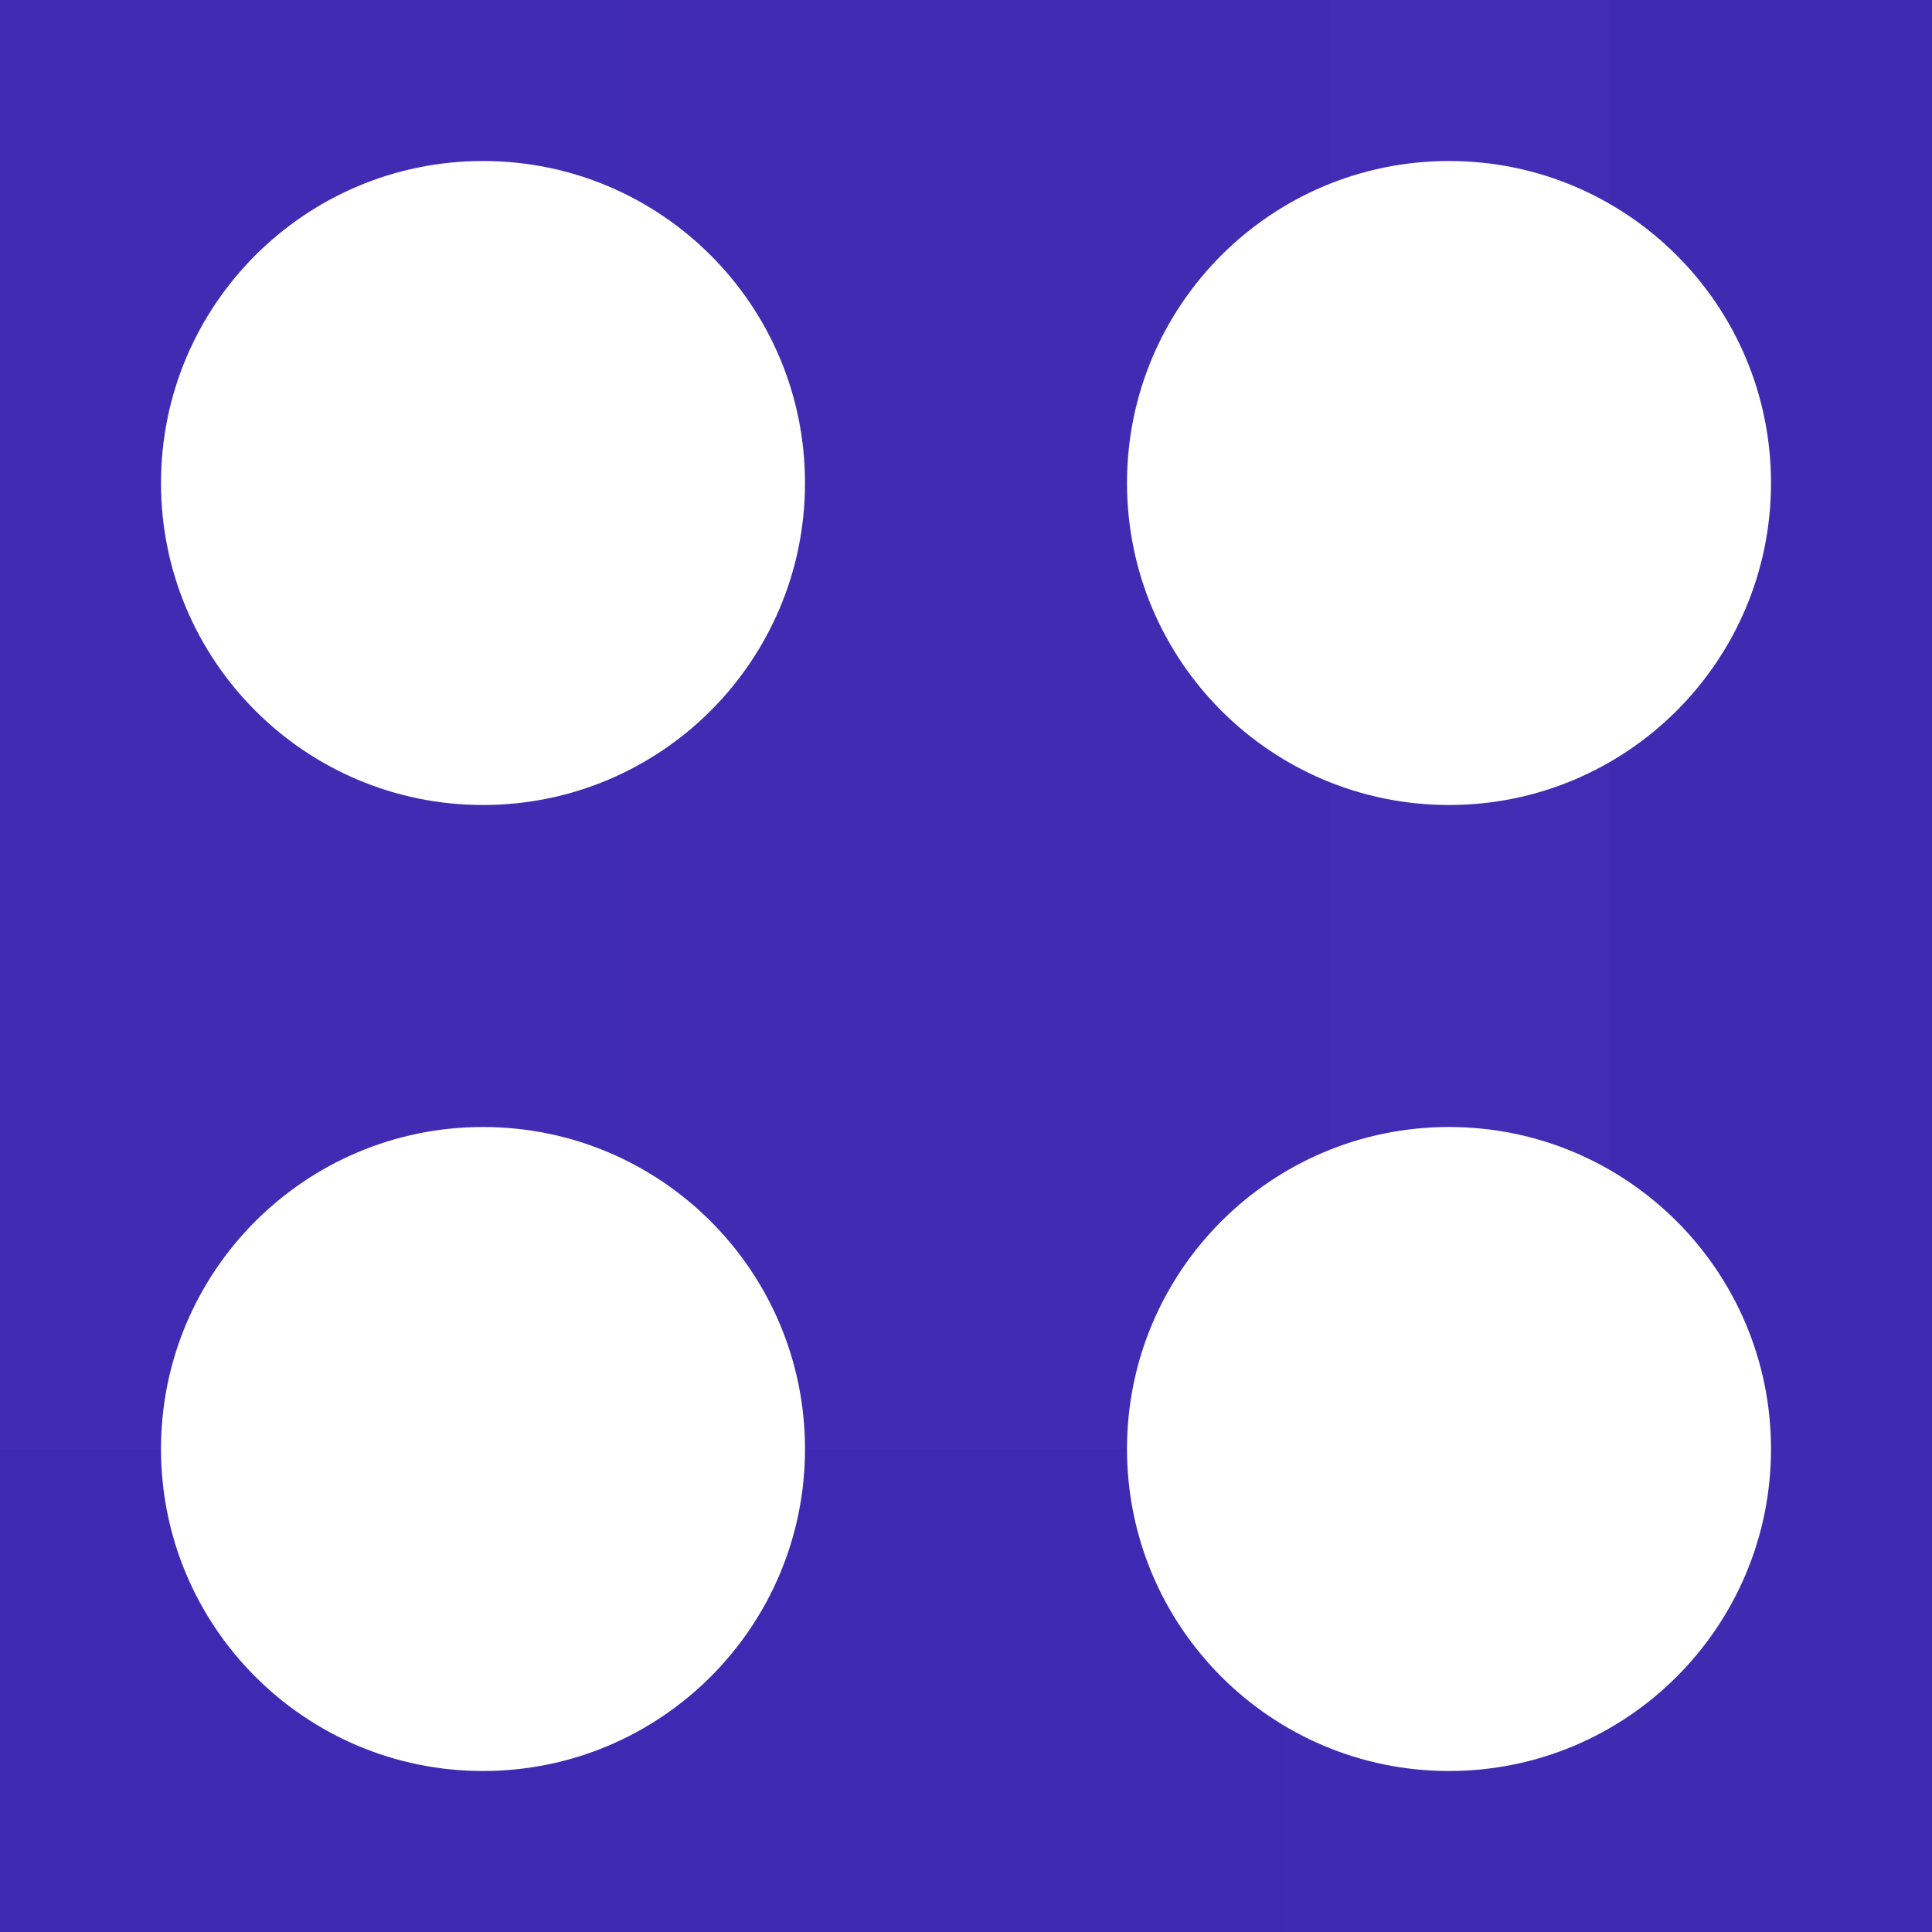
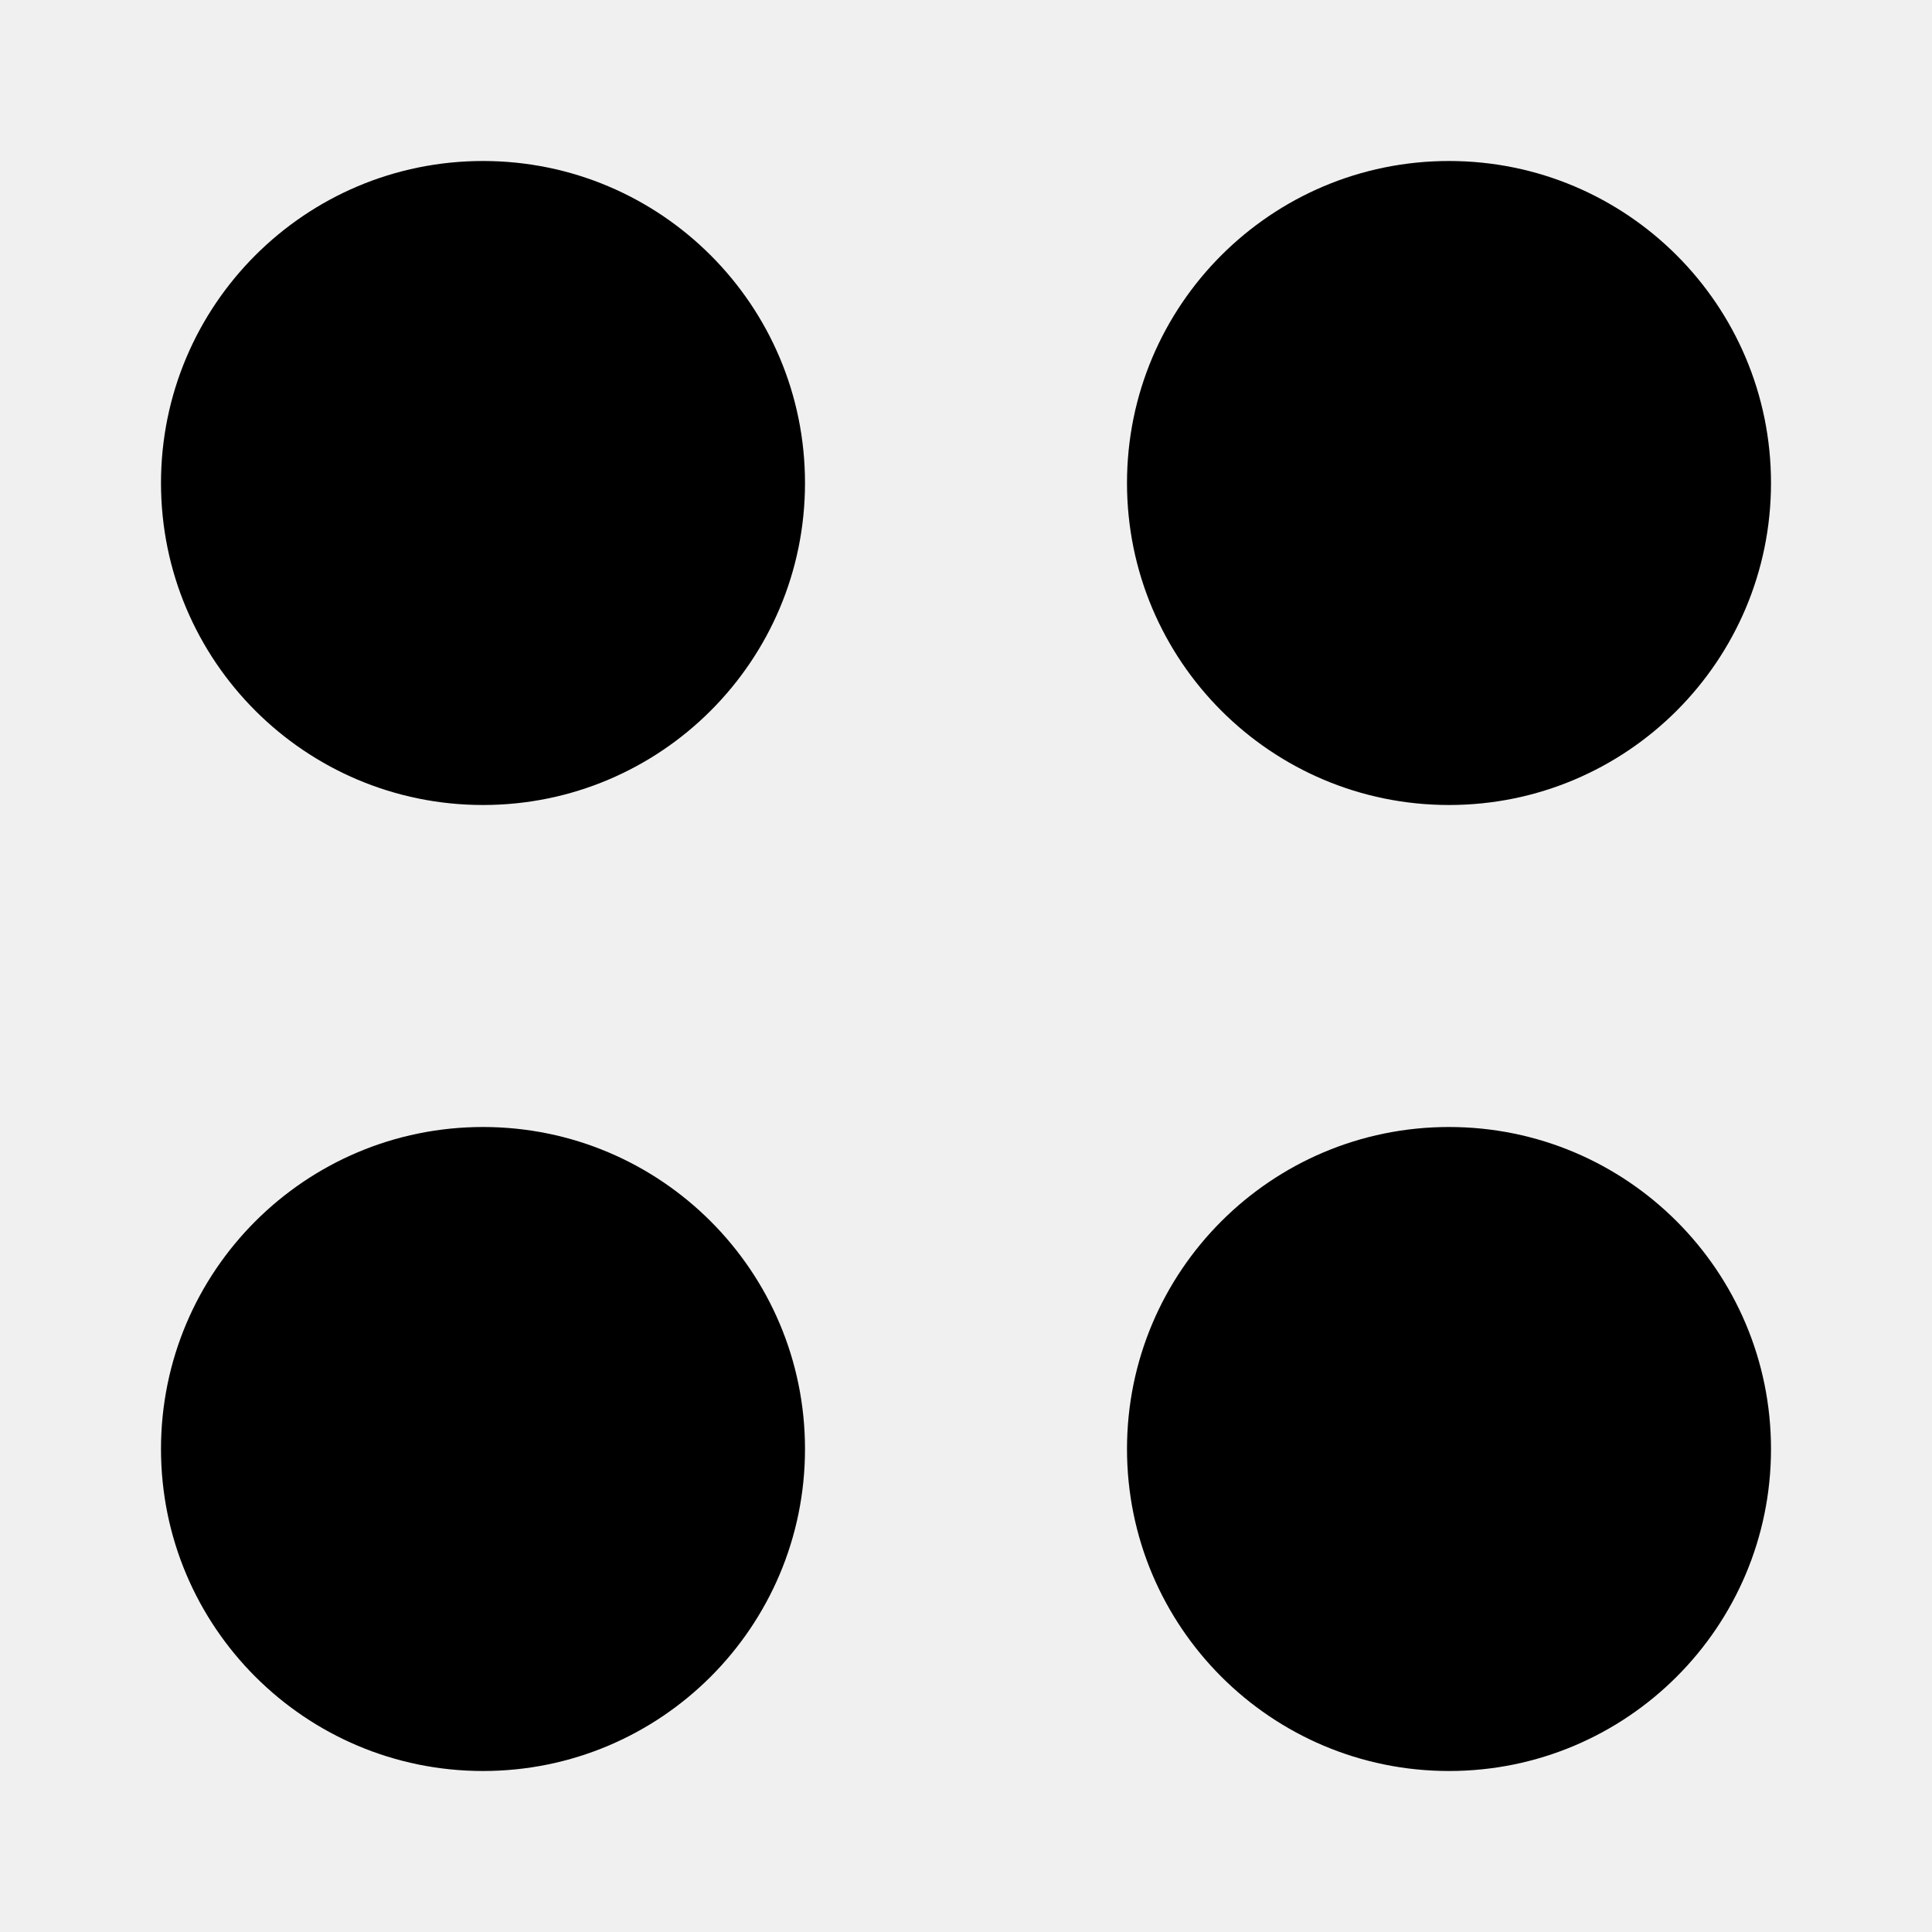
- <svg xmlns="http://www.w3.org/2000/svg" xmlns:xlink="http://www.w3.org/1999/xlink" width="12px" height="12px" viewBox="0 0 12 12" version="1.1">
-   <defs>
-     <linearGradient x1="0%" y1="0%" x2="100.425%" y2="99.44%" id="linearGradient-1">
-       <stop stop-color="#3023AE" offset="0%" />
-       <stop stop-color="#C96DD8" offset="100%" />
-     </linearGradient>
-     <rect id="path-2" x="0" y="0" width="290" height="1522" />
-     <filter x="-50%" y="-50%" width="200%" height="200%" filterUnits="objectBoundingBox" id="filter-3">
-       <feOffset dx="-2" dy="-3" in="SourceAlpha" result="shadowOffsetInner1" />
-       <feComposite in="shadowOffsetInner1" in2="SourceAlpha" operator="arithmetic" k2="-1" k3="1" result="shadowInnerInner1" />
-       <feColorMatrix values="0 0 0 0 0.235   0 0 0 0 0.161   0 0 0 0 0.694  0 0 0 0.507 0" type="matrix" in="shadowInnerInner1" />
-     </filter>
-   </defs>
-   <g id="1.0" stroke="none" stroke-width="1" fill="none" fill-rule="evenodd">
-     <g id="1@2x" transform="translate(-31, -138)">
-       <g id="Rectangle">
-         <use fill="url(#linearGradient-1)" fill-rule="evenodd" xlink:href="#path-2" />
-         <use fill="black" fill-opacity="1" filter="url(#filter-3)" xlink:href="#path-2" />
-       </g>
-       <g id="Group-11" transform="translate(32, 139)" fill="#FFFFFF">
-         <rect id="Rectangle-10" x="0" y="0" width="4" height="4" rx="2" />
-         <rect id="Rectangle-10" x="6" y="0" width="4" height="4" rx="2" />
-         <rect id="Rectangle-10" x="6" y="6" width="4" height="4" rx="2" />
-         <rect id="Rectangle-10" x="0" y="6" width="4" height="4" rx="2" />
-       </g>
-     </g>
-   </g>
+ <svg xmlns="http://www.w3.org/2000/svg" width="12px" height="12px" viewBox="0 0 12 12" version="1.1">
+   <rect id="Rectangle-10" x="1" y="1" width="4" height="4" rx="2" />
+   <rect id="Rectangle-10" x="7" y="1" width="4" height="4" rx="2" />
+   <rect id="Rectangle-10" x="7" y="7" width="4" height="4" rx="2" />
+   <rect id="Rectangle-10" x="1" y="7" width="4" height="4" rx="2" />
</svg>
